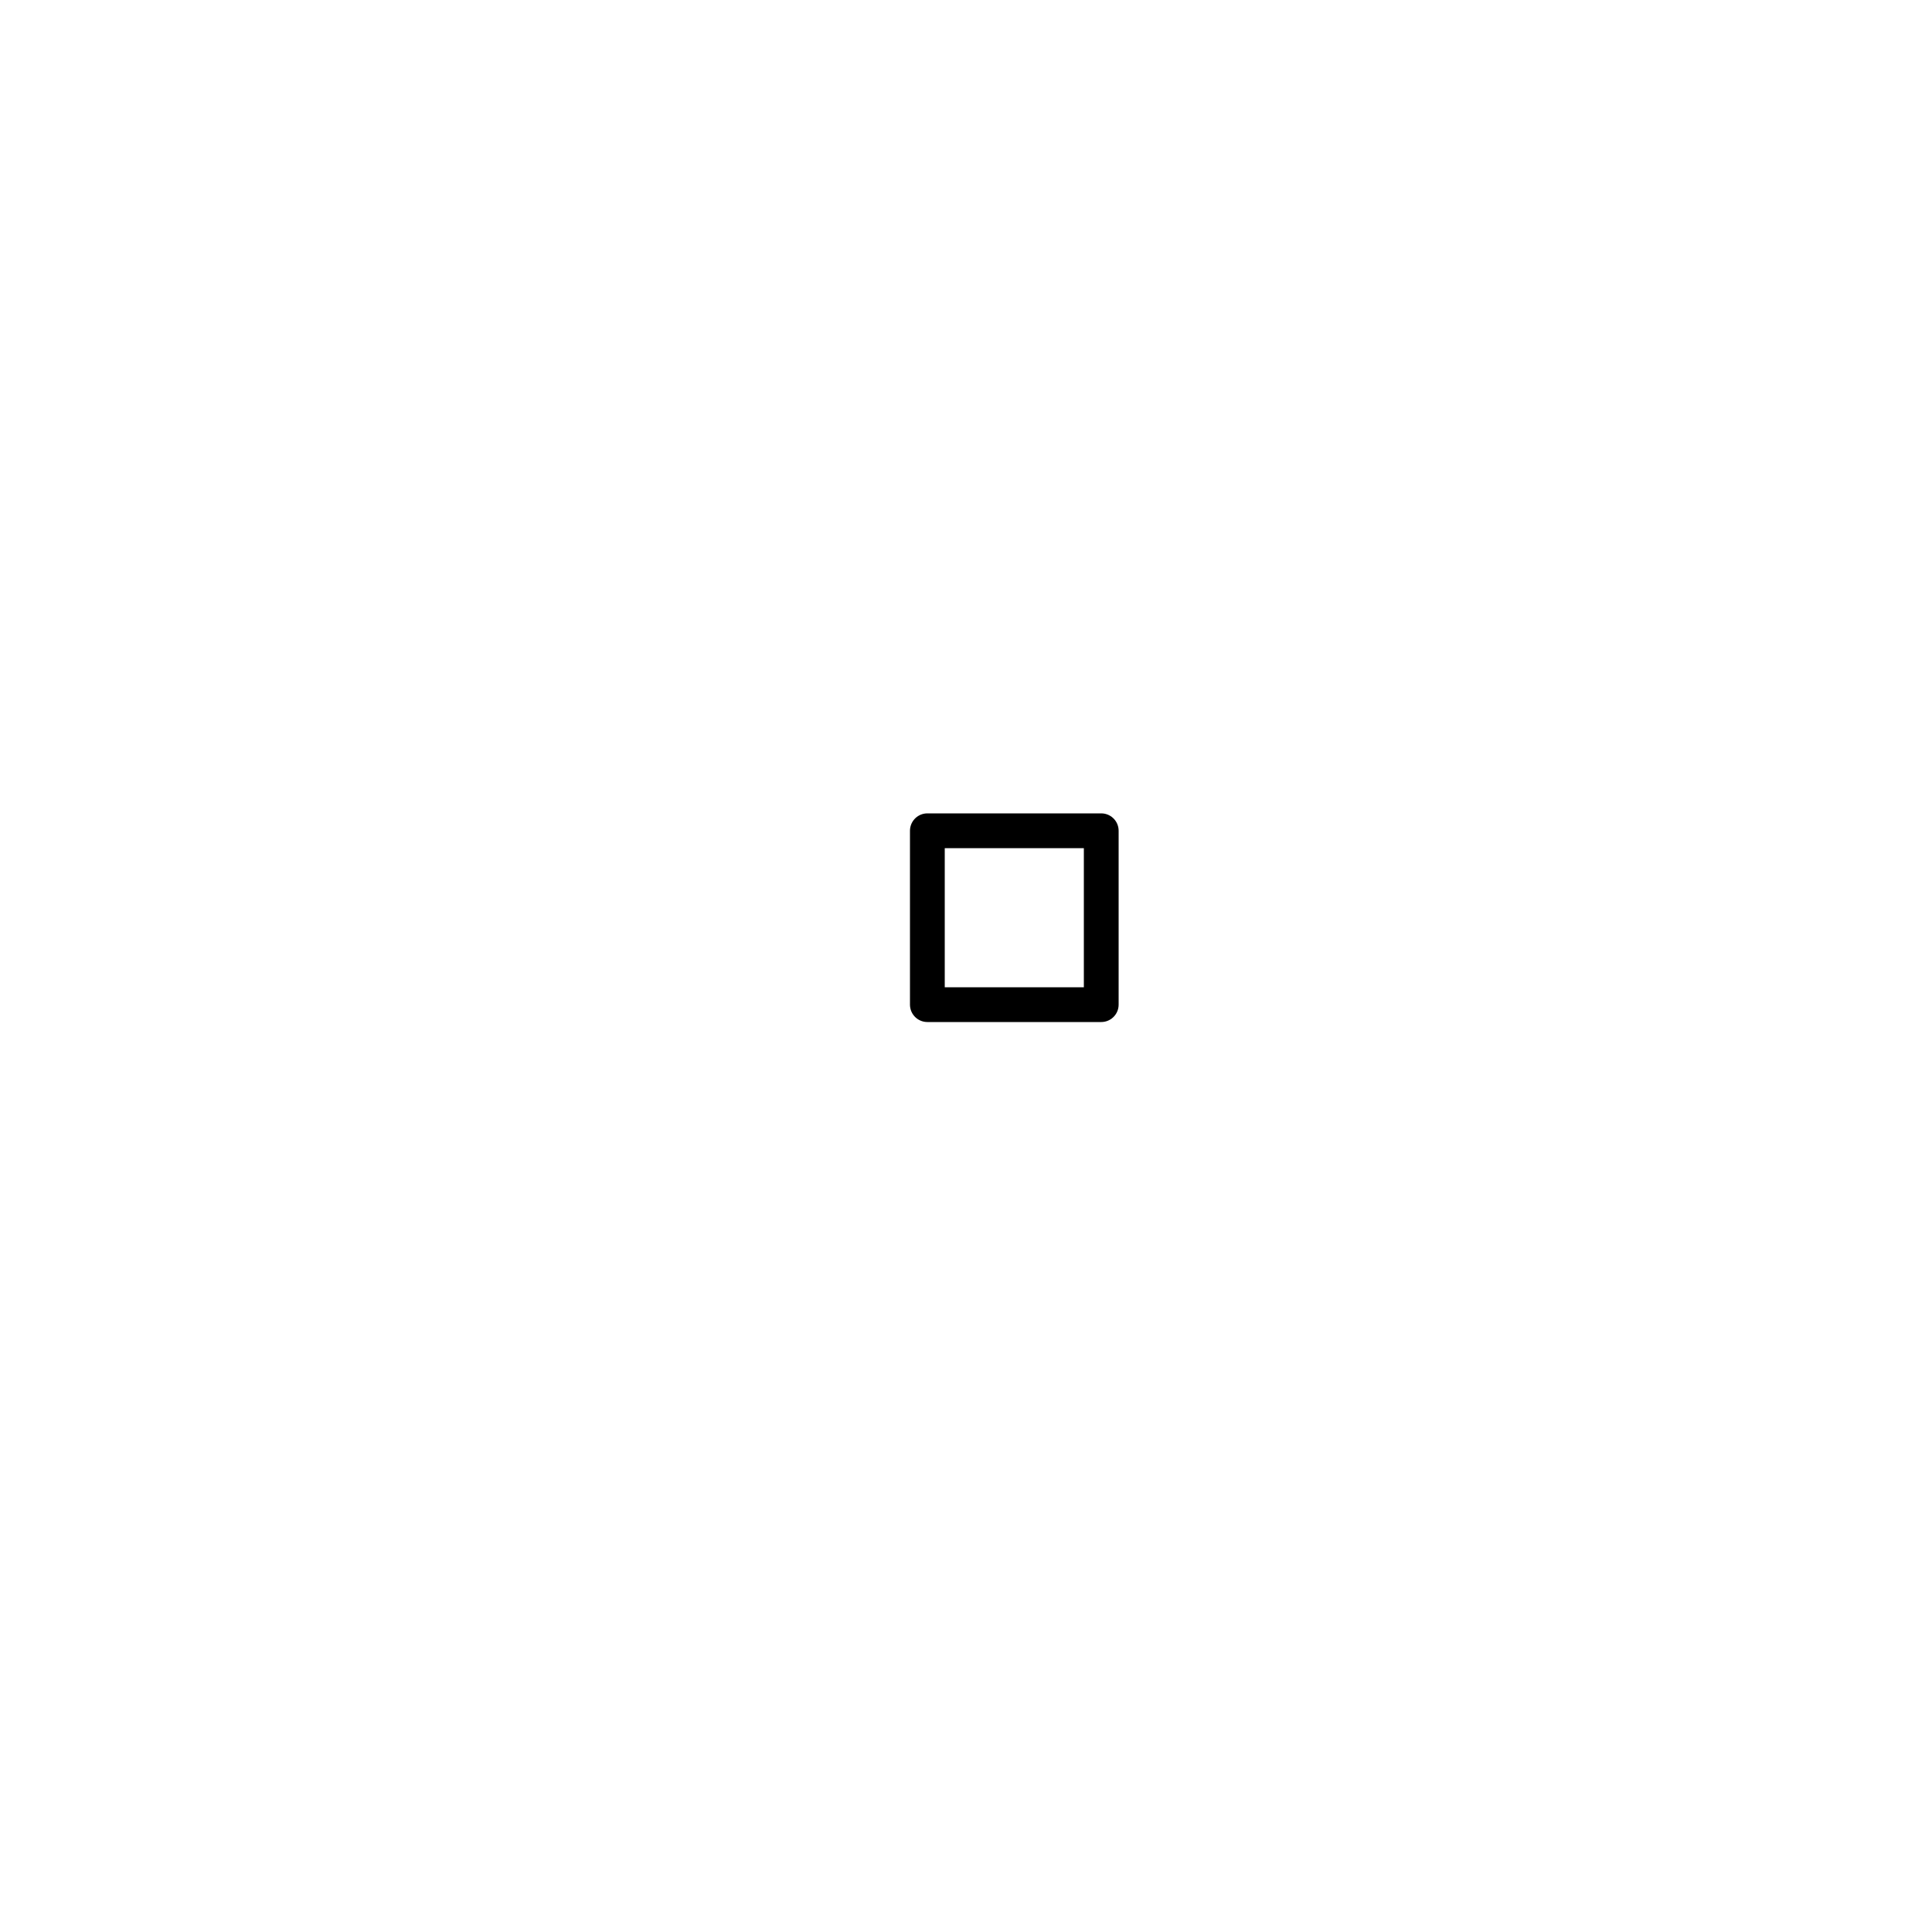
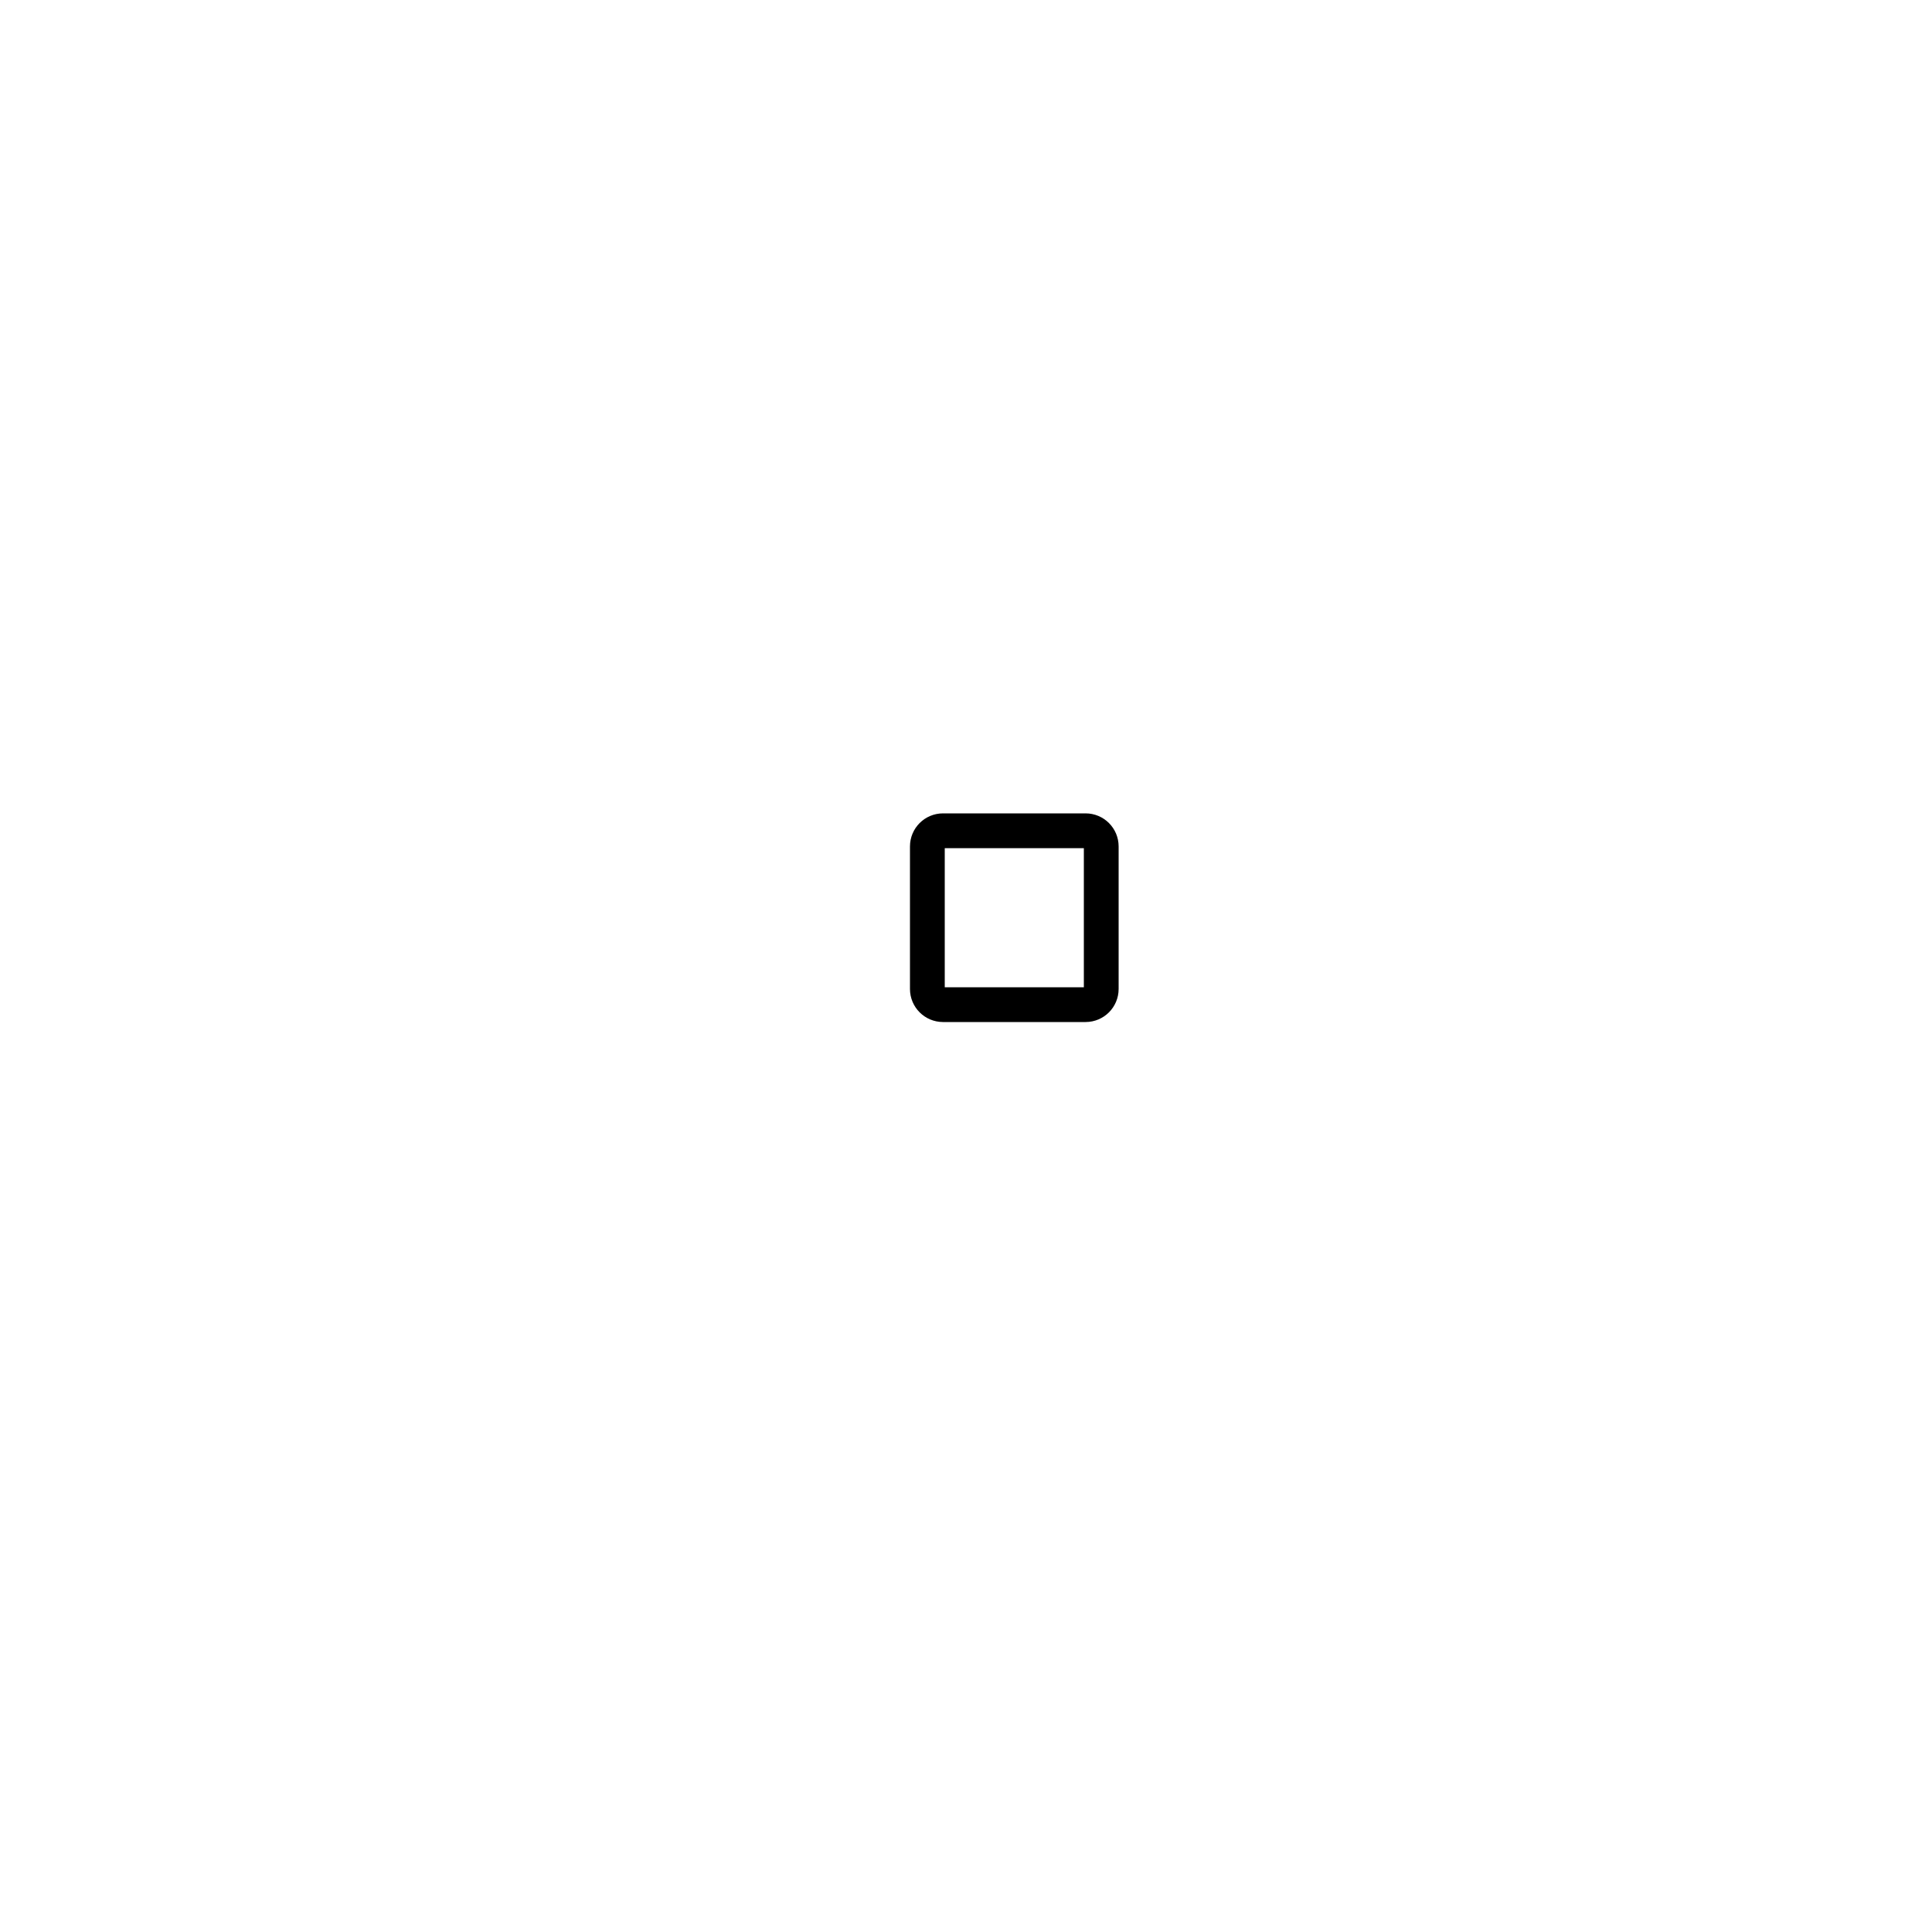
<svg xmlns="http://www.w3.org/2000/svg" width="10cm" height="10cm" viewBox="0 0 100 100">
  <rect width="100" height="100" fill="white" />
  <g fill="none" stroke="black" stroke-width="1.8" stroke-linecap="round" stroke-linejoin="round">
-     <rect x="48" y="43" width="9" height="9" />
+     <rect rx="0.81" x="48" y="43" width="9" height="9" />
  </g>
</svg>
